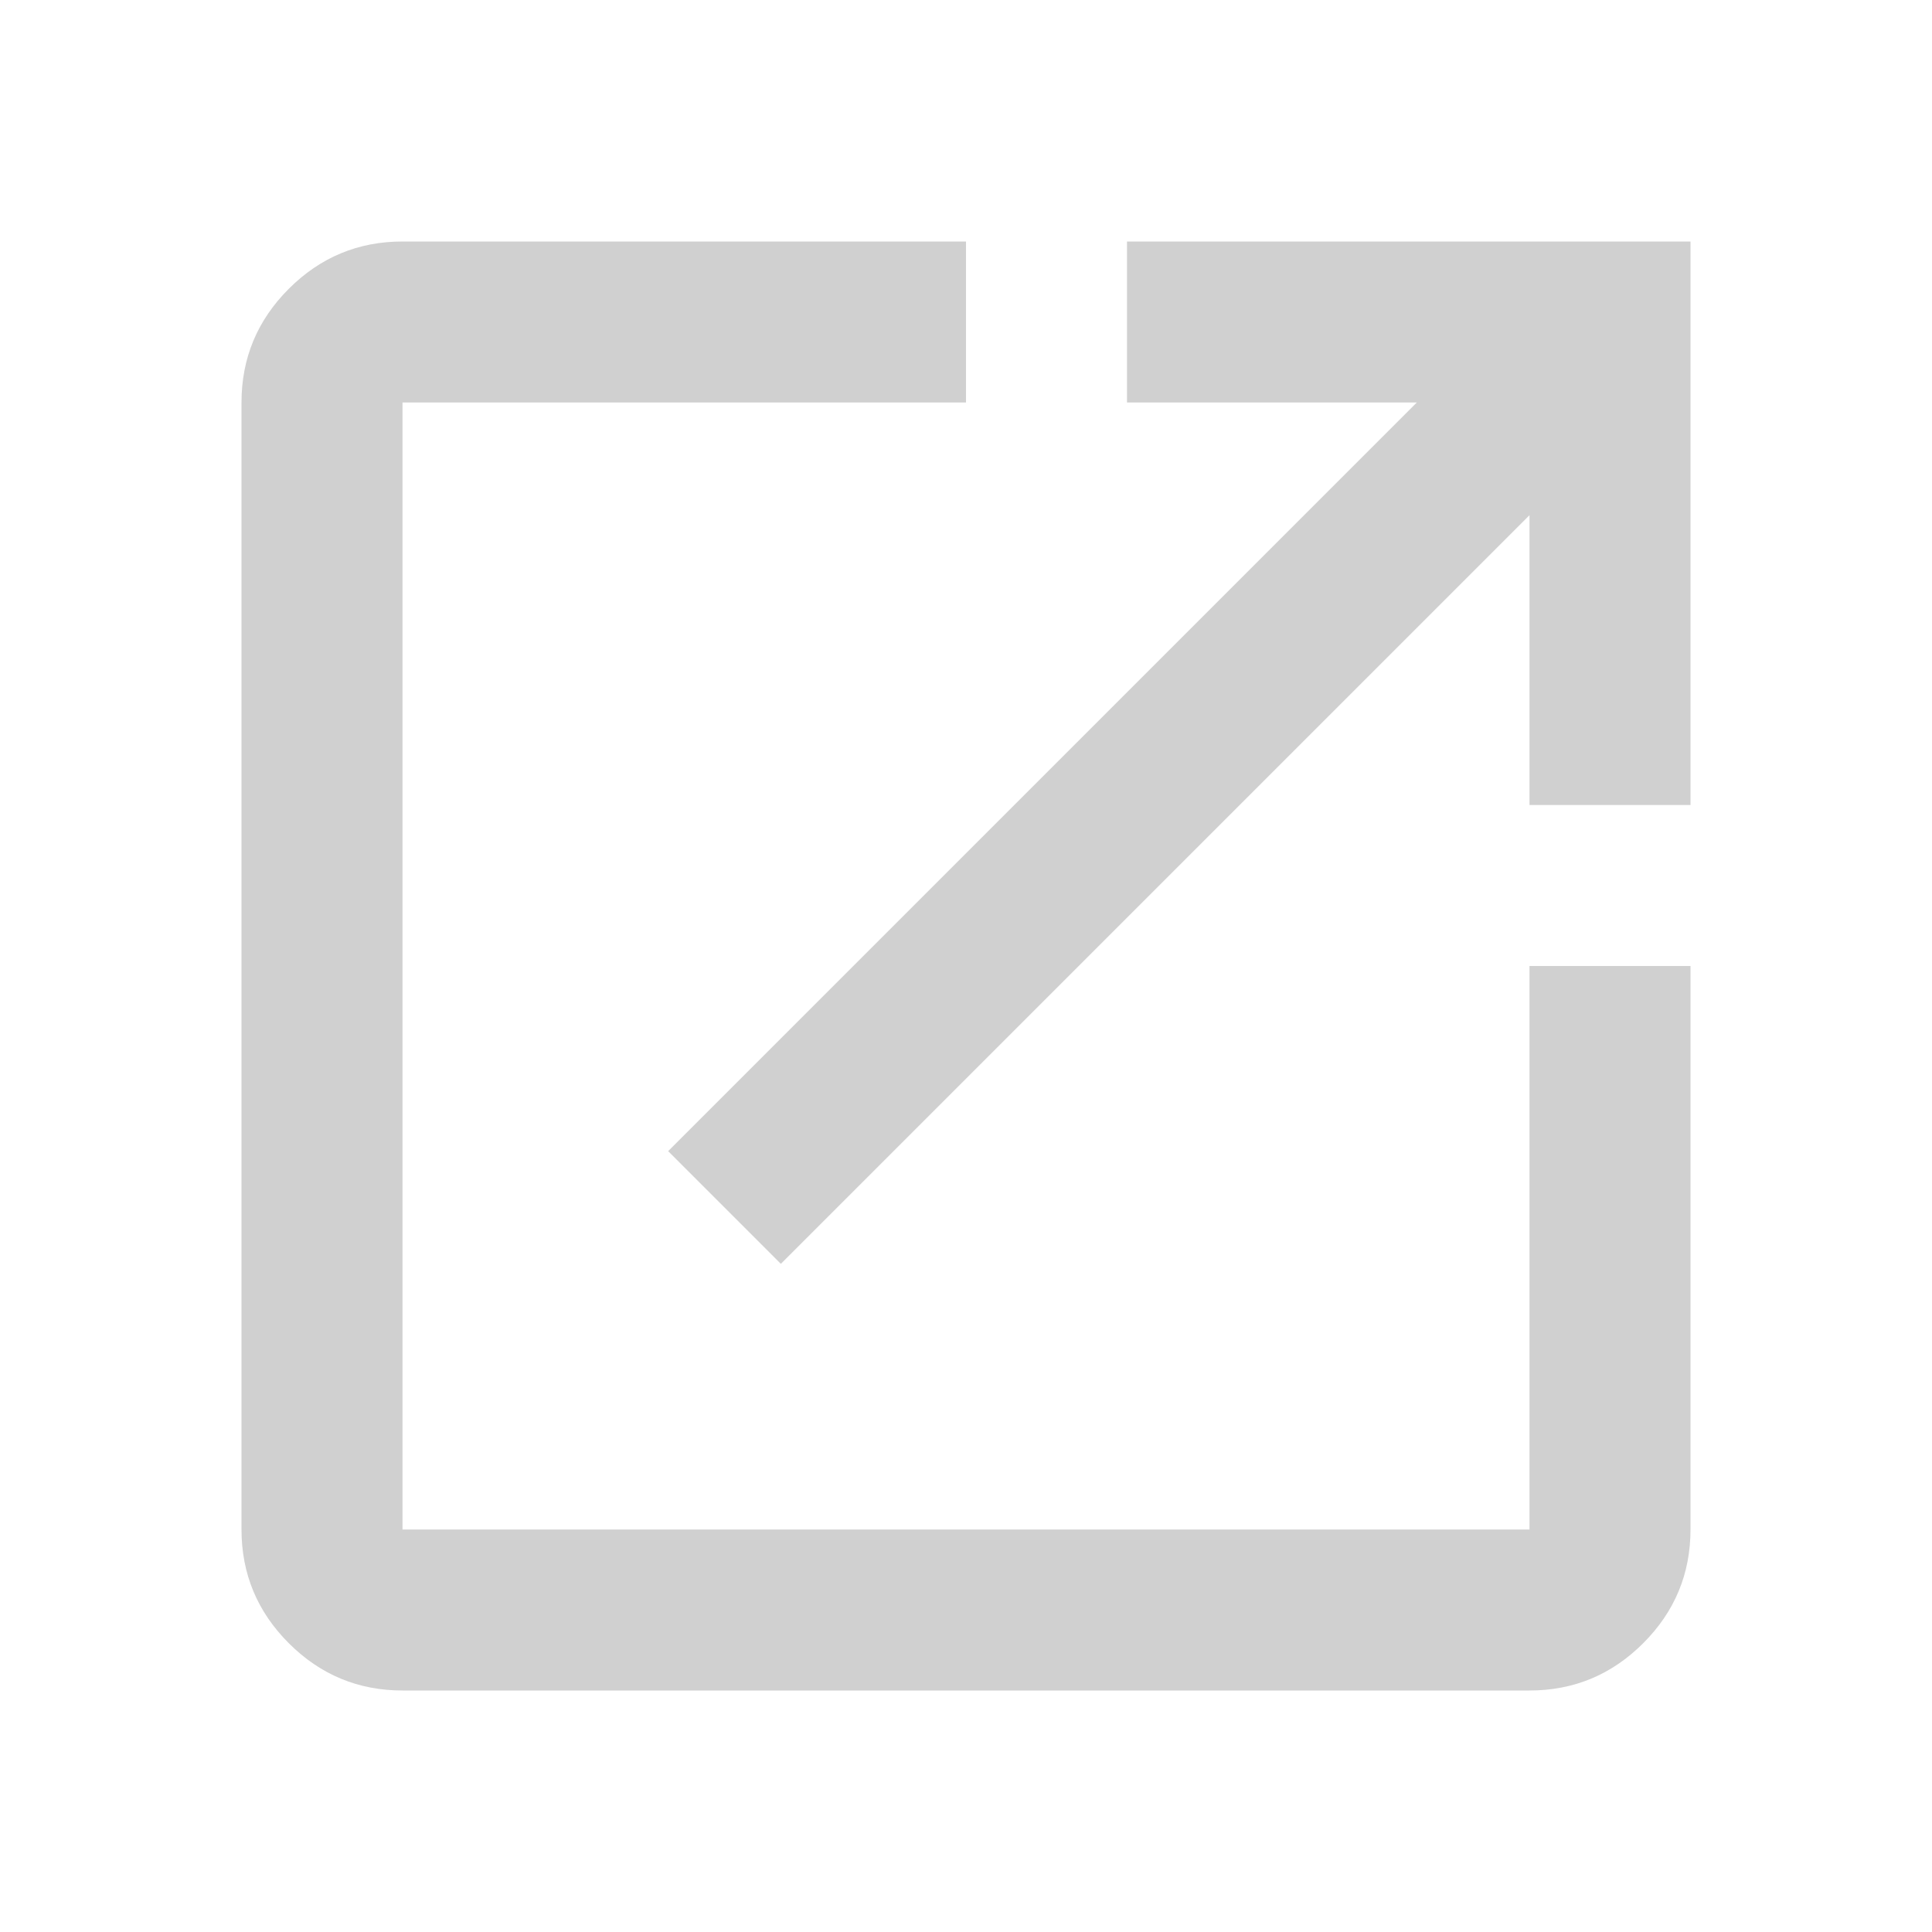
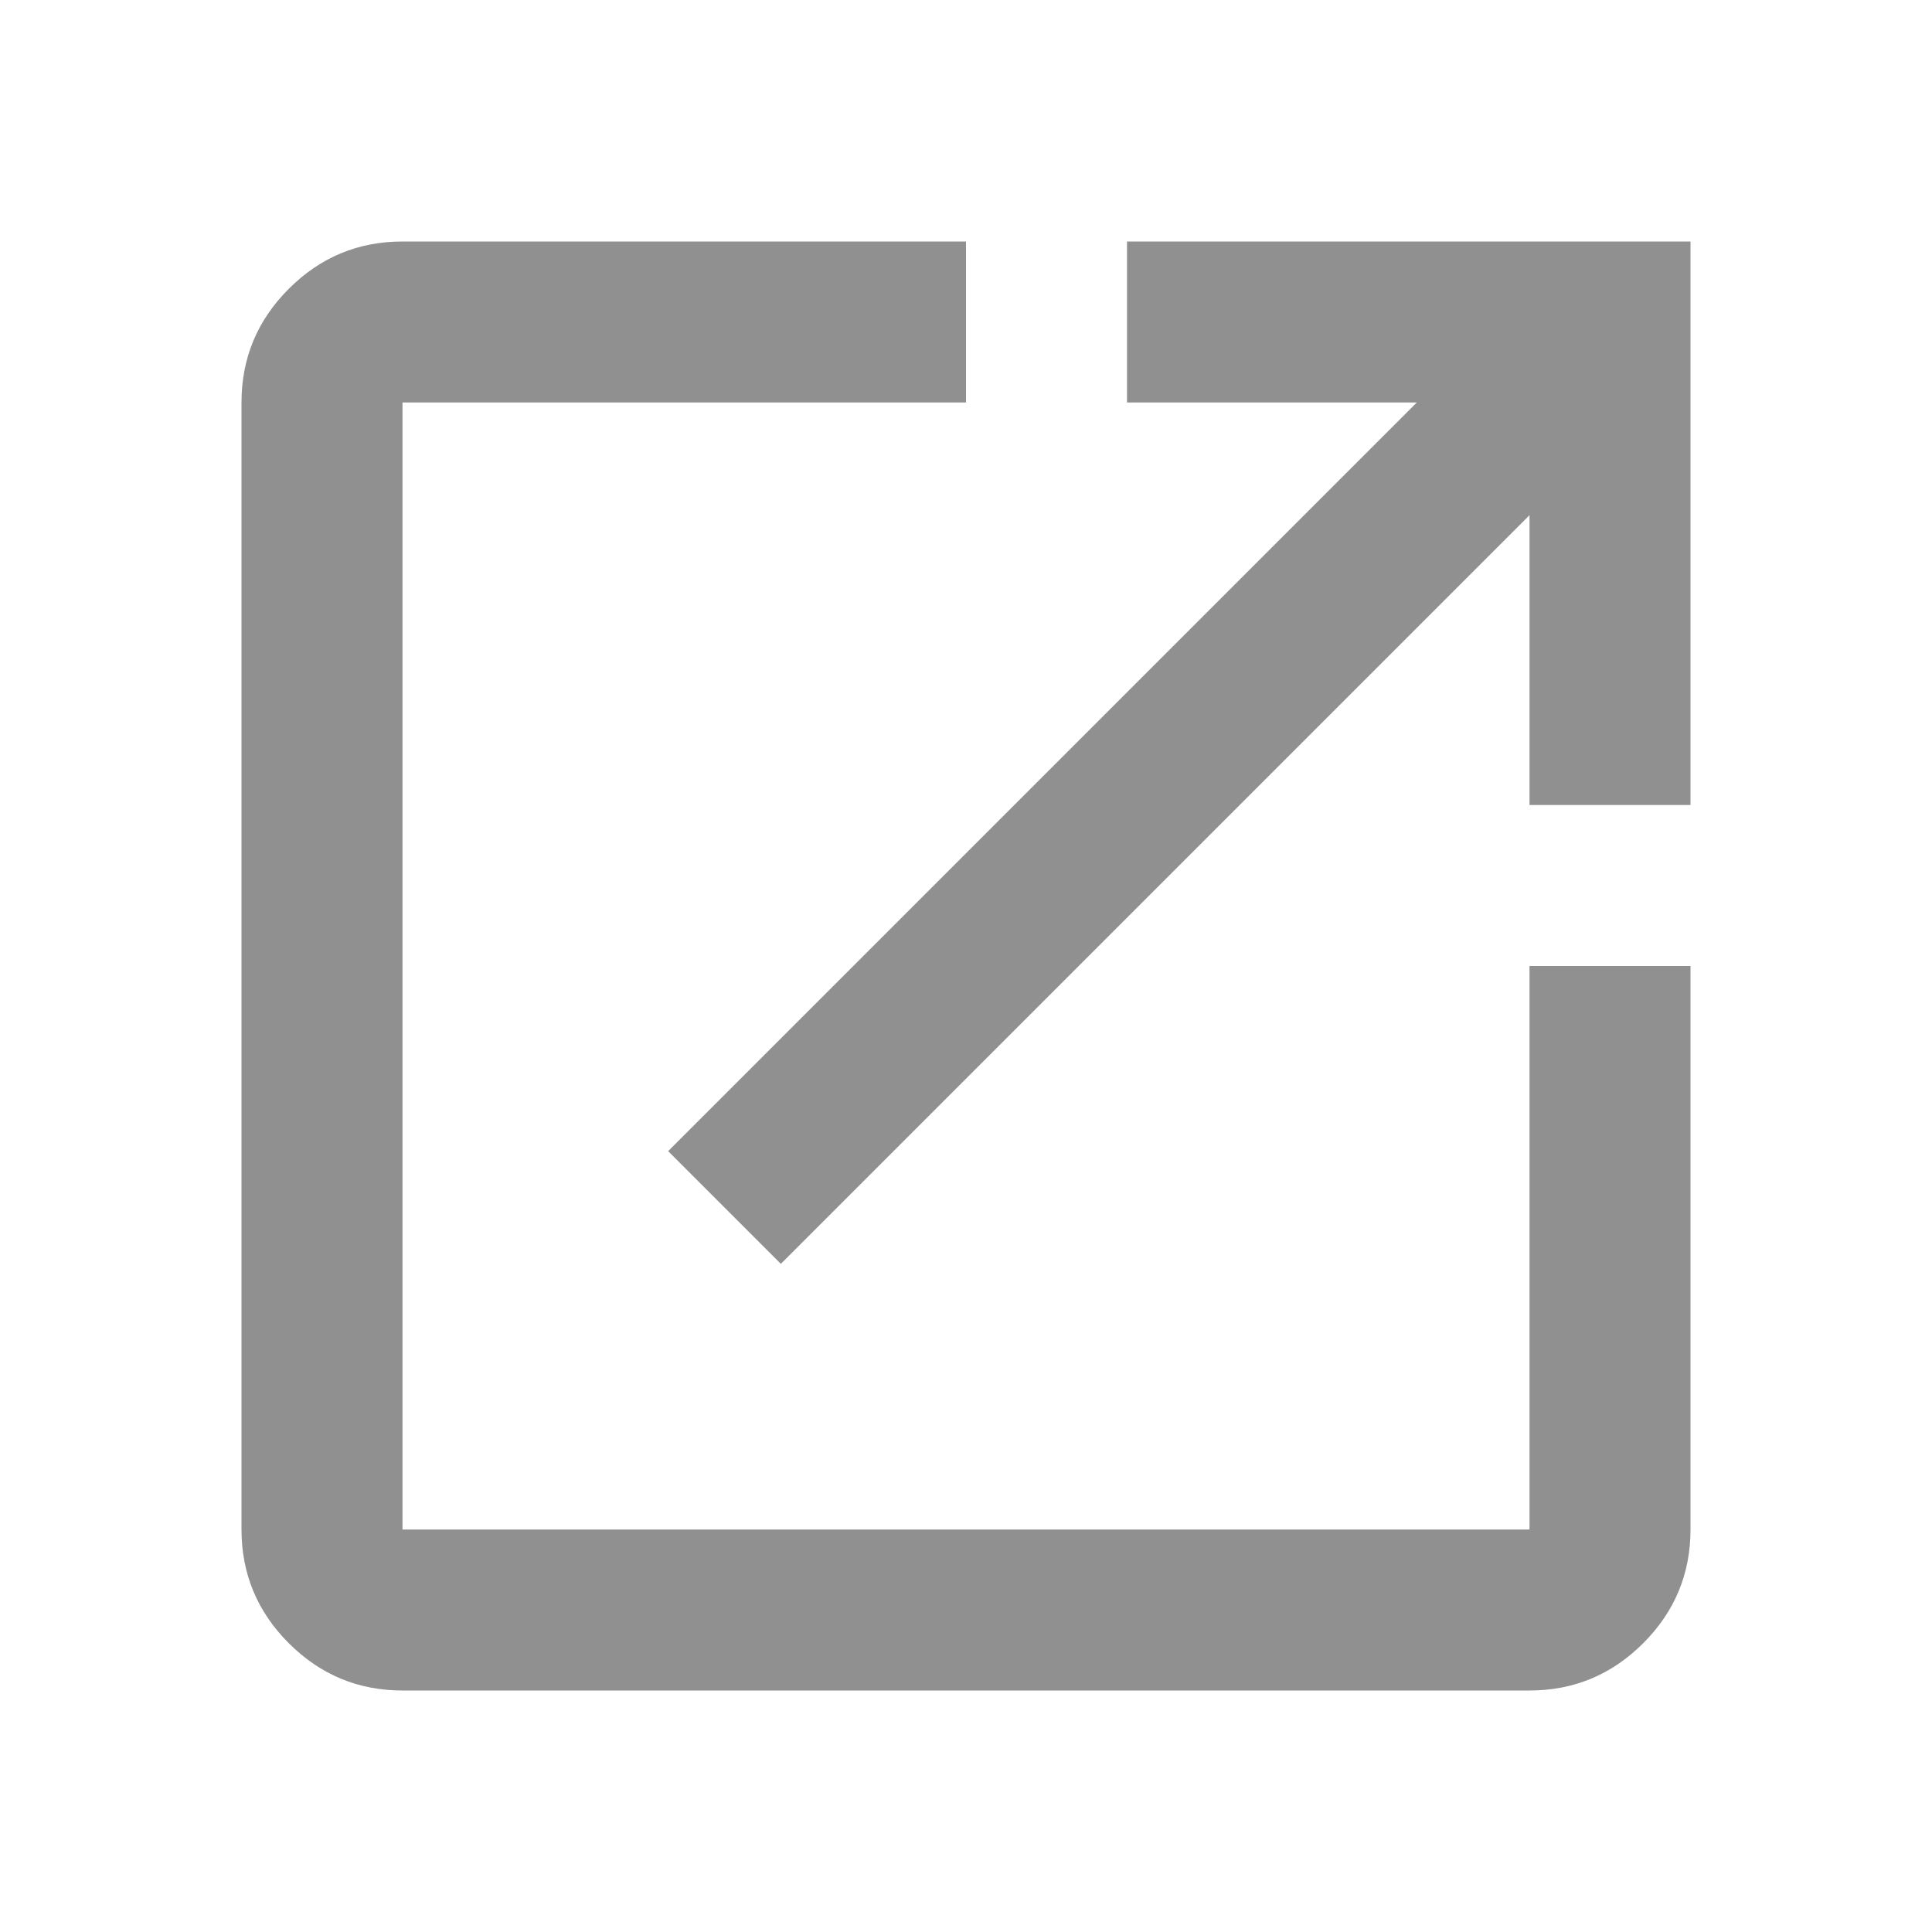
- <svg xmlns="http://www.w3.org/2000/svg" height="24px" viewBox="0 -960 960 960" width="24px" fill="#d0d0d0">
+ <svg xmlns="http://www.w3.org/2000/svg" height="24px" viewBox="0 -960 960 960" width="24px" fill="#909090">
  <path d="M200-120q-33 0-56.5-23.5T120-200v-560q0-33 23.5-56.5T200-840h280v80H200v560h560v-280h80v280q0 33-23.5 56.5T760-120H200Zm188-212-56-56 372-372H560v-80h280v280h-80v-144L388-332Z" />
</svg>
